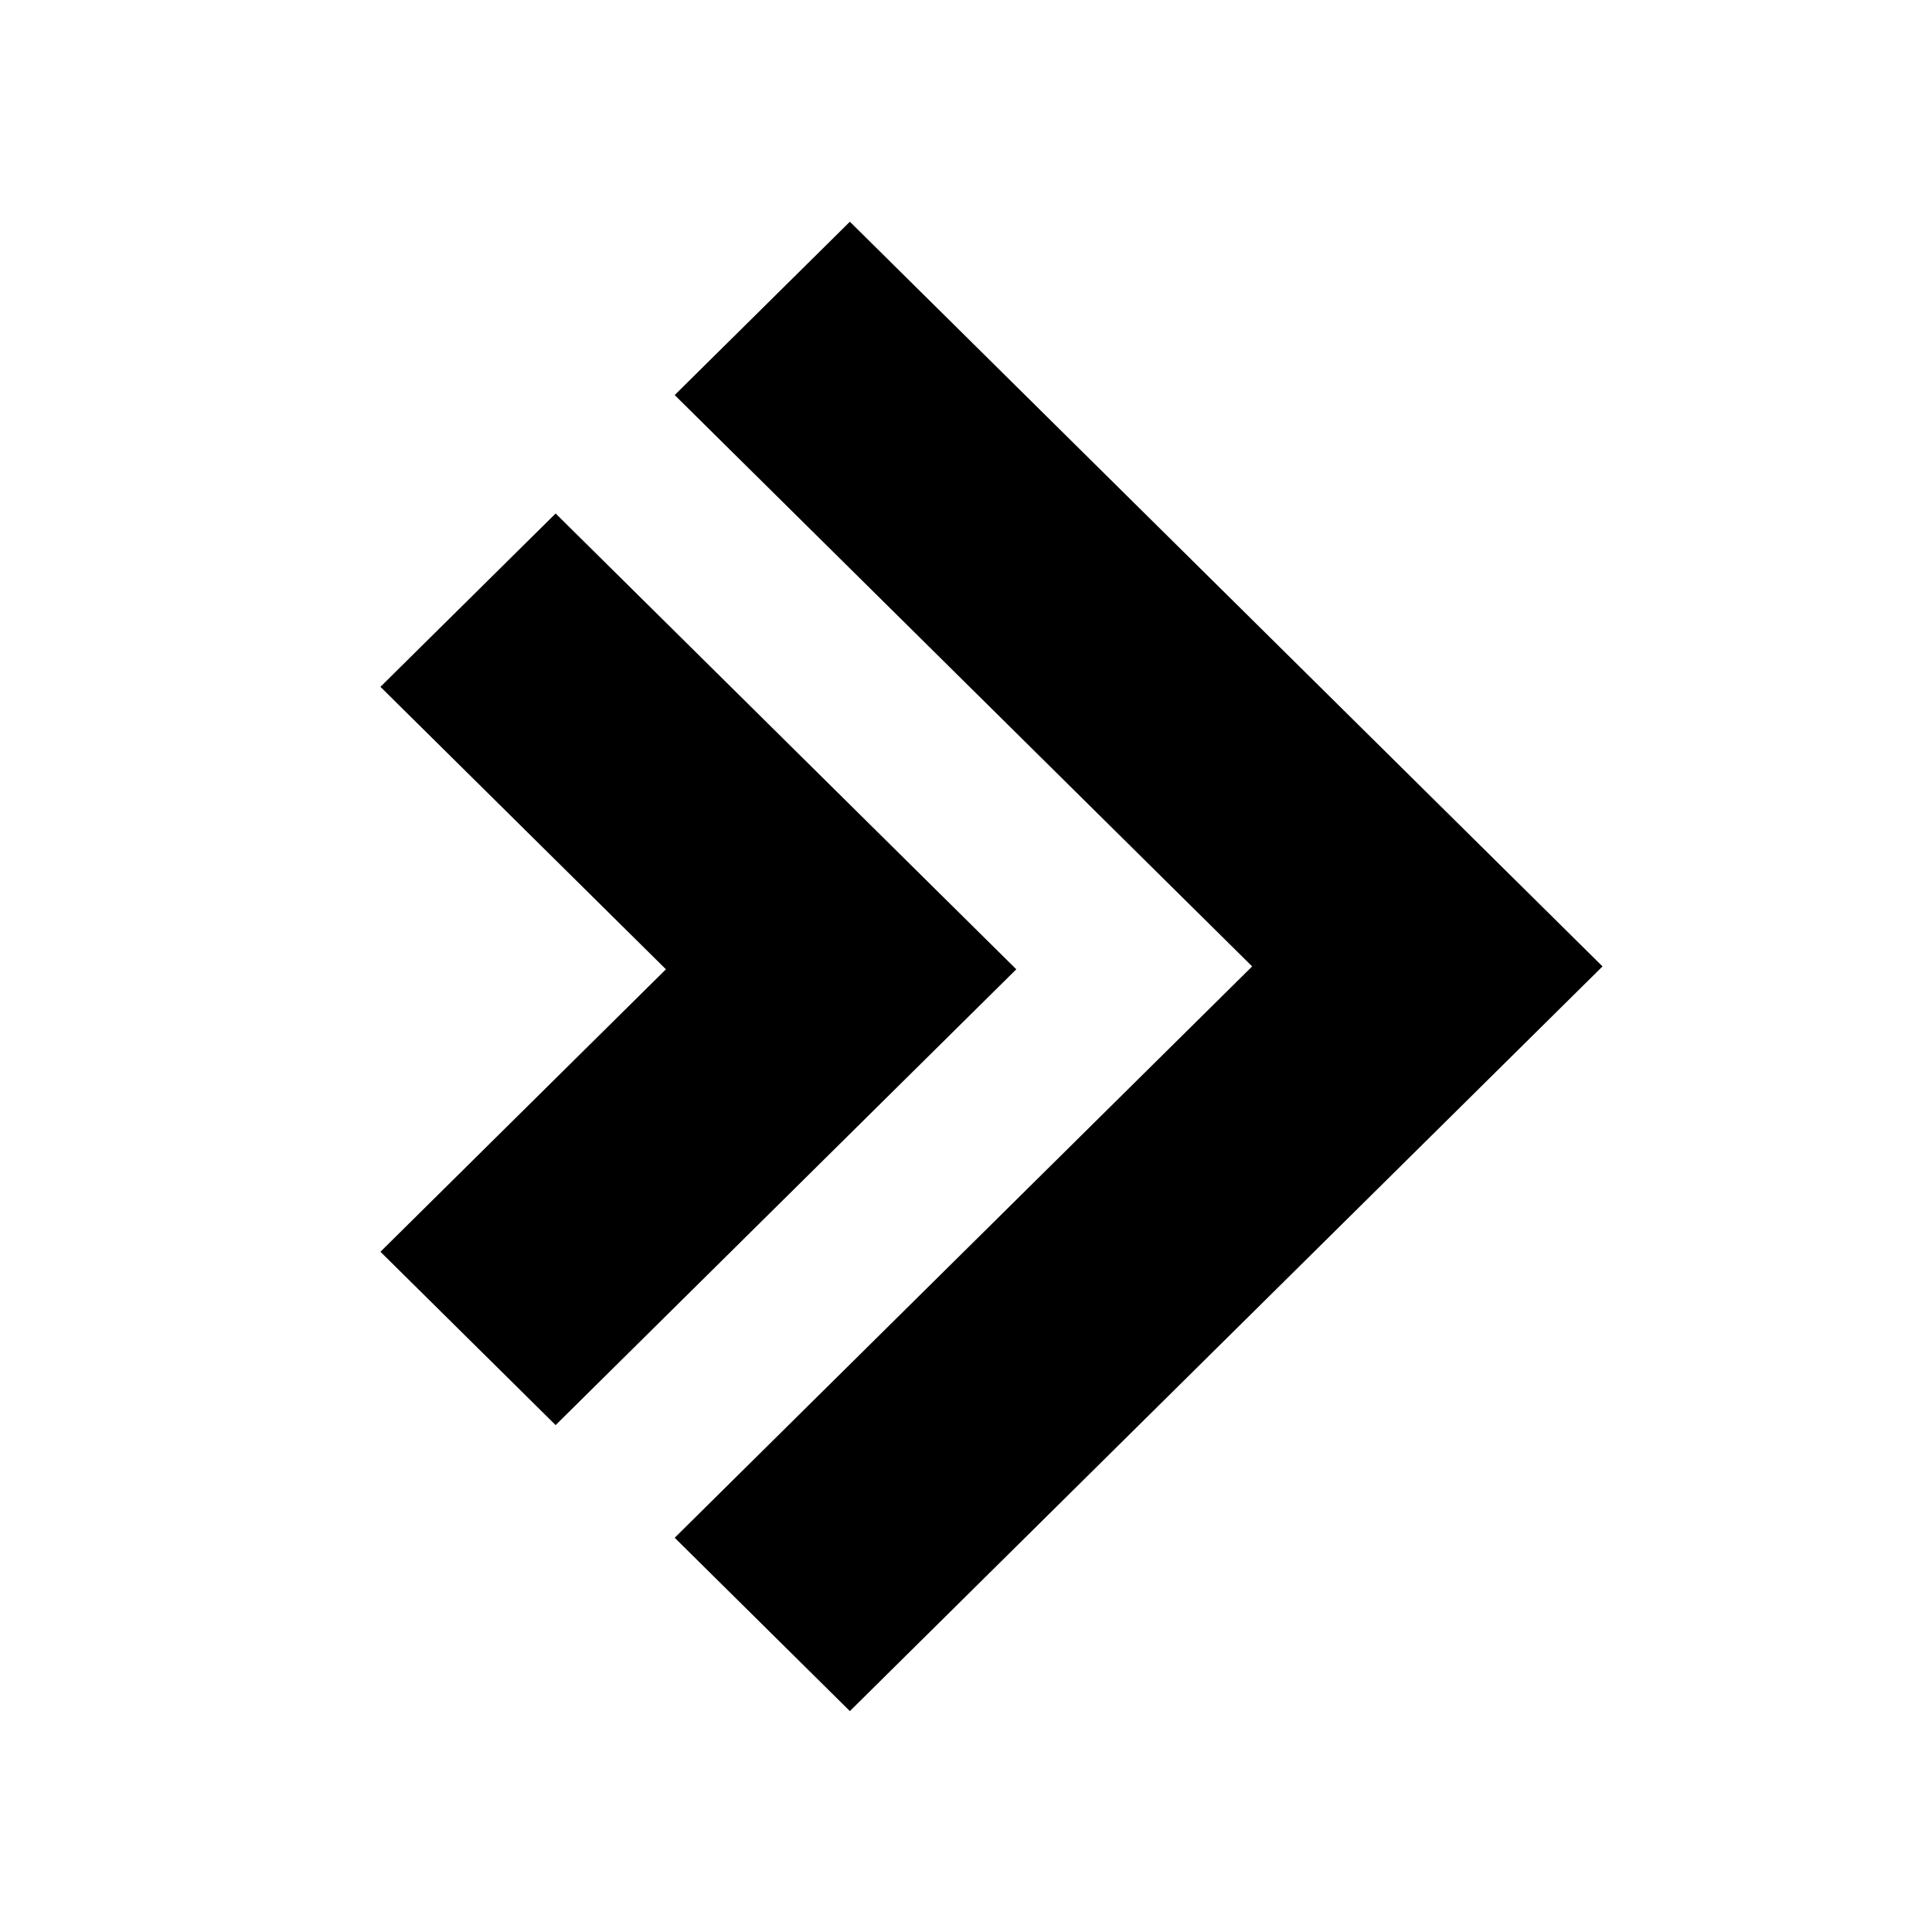
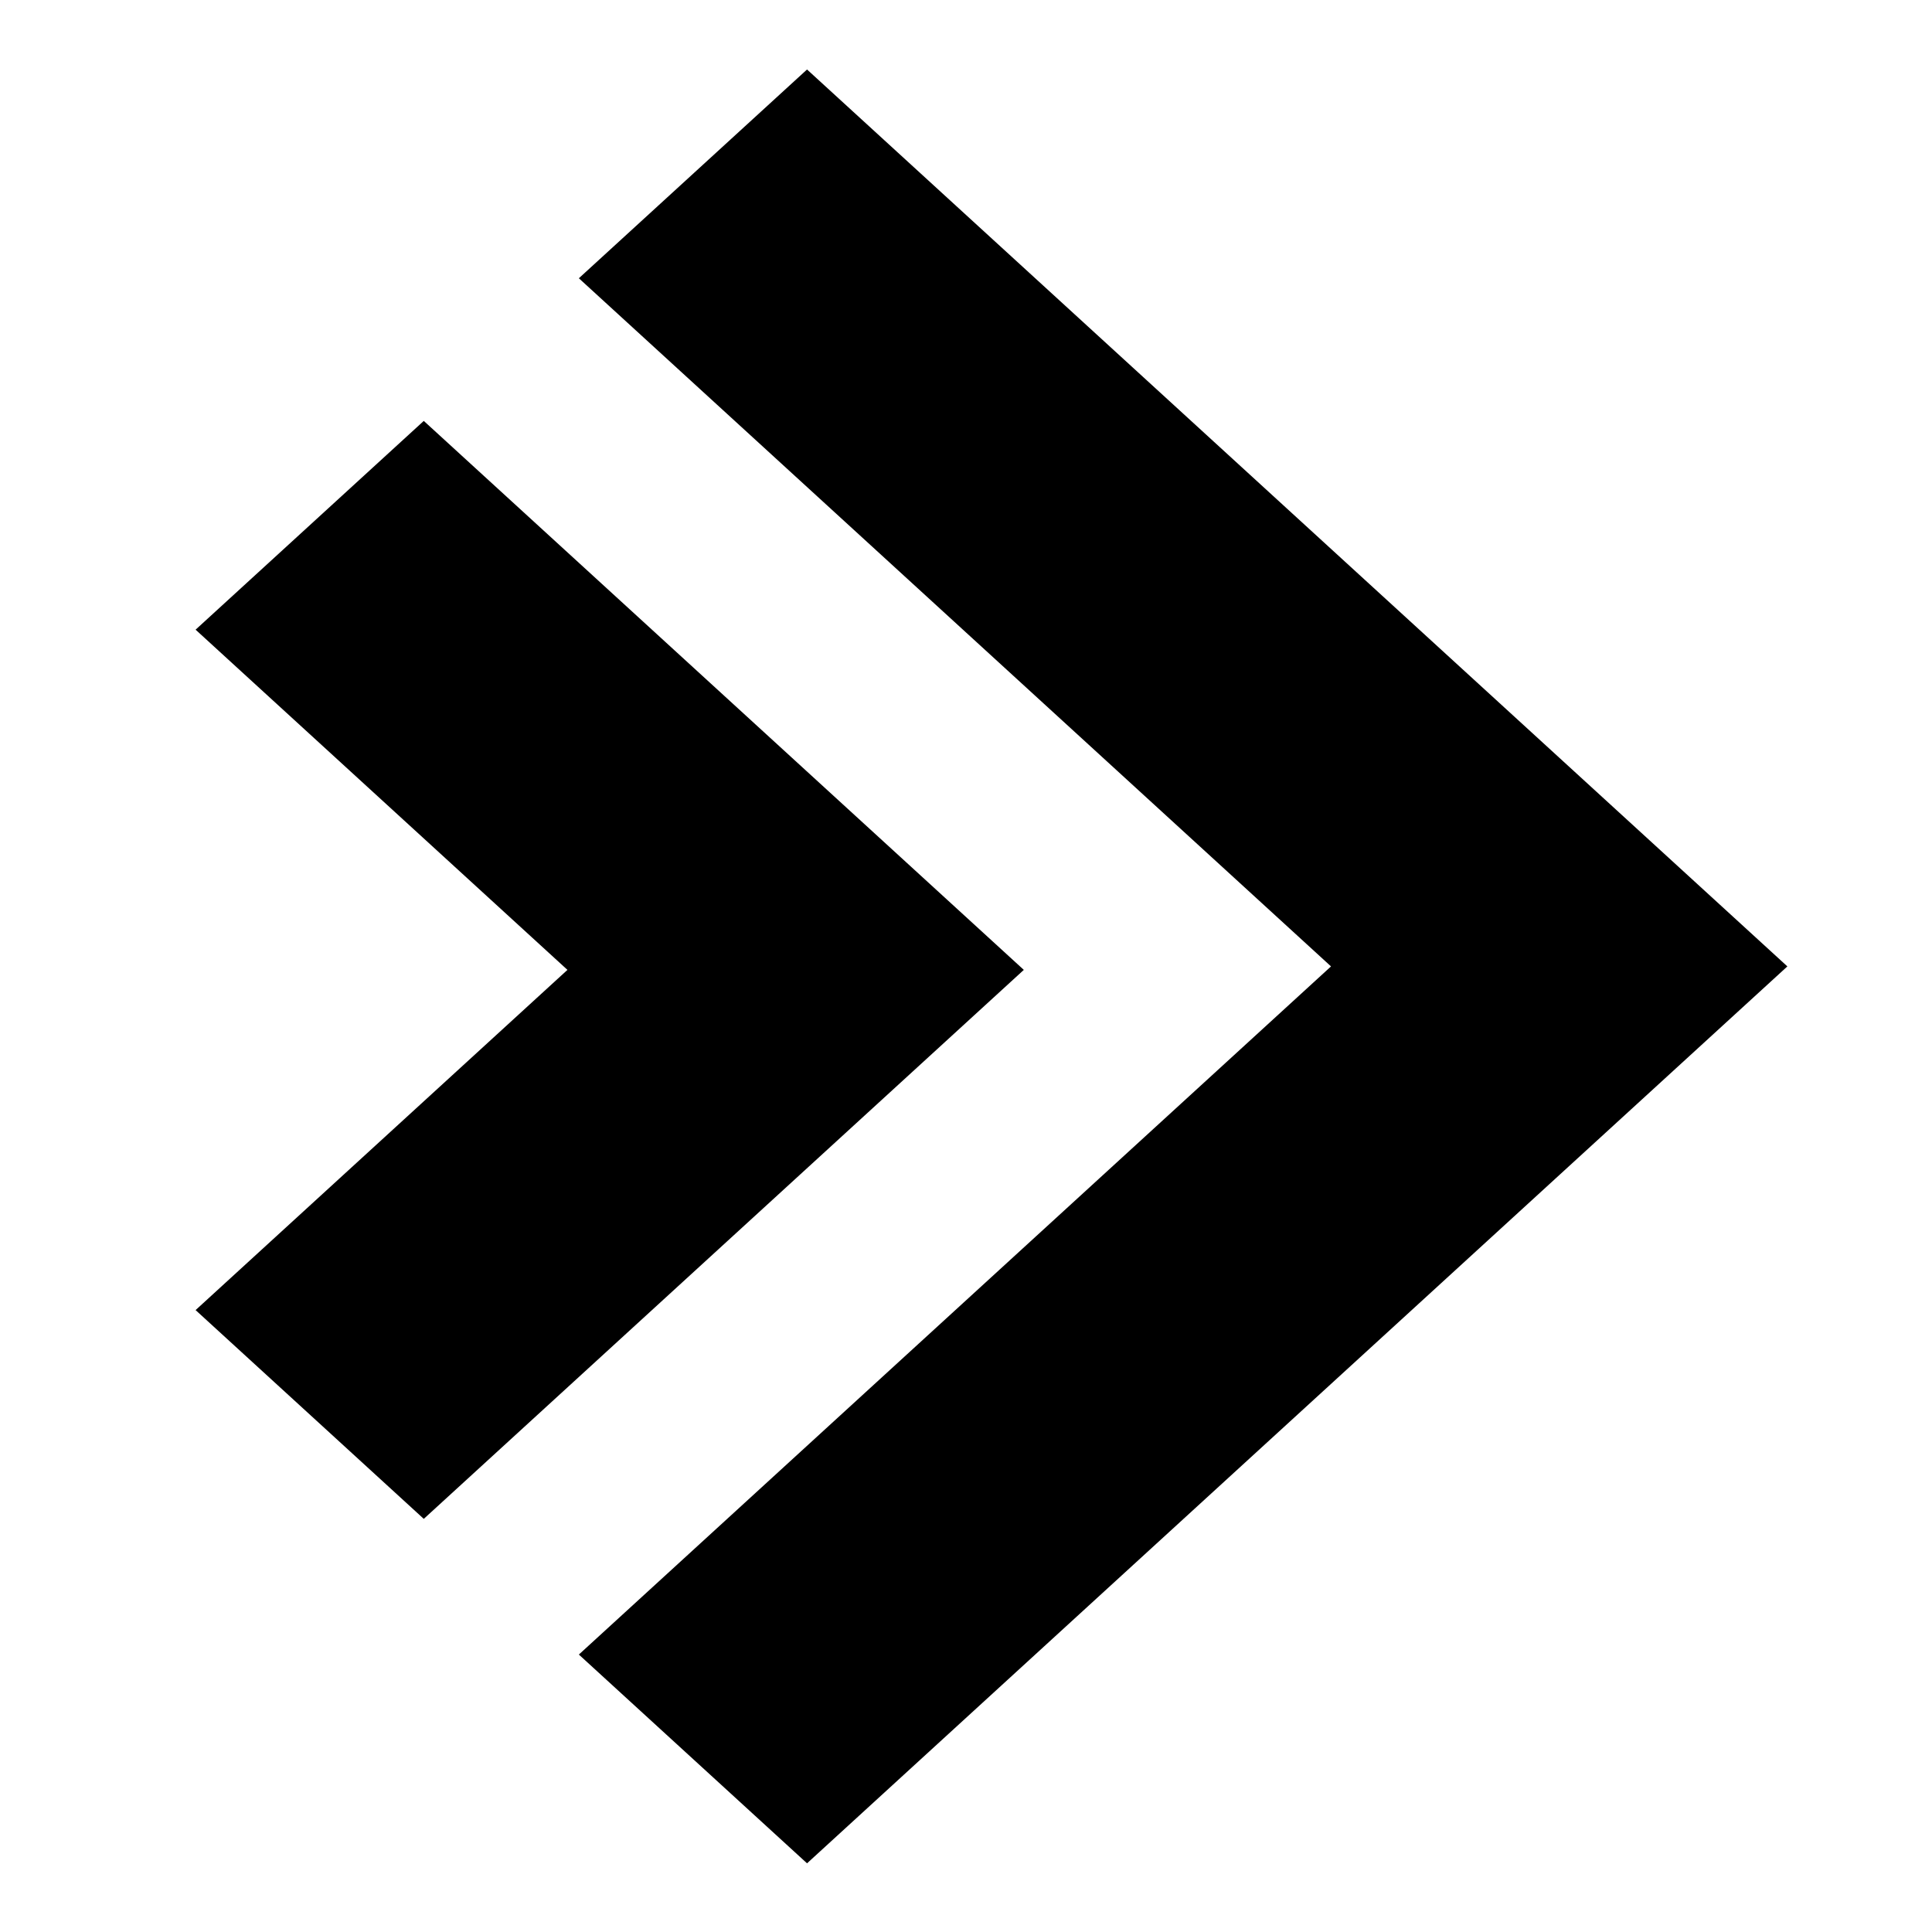
<svg xmlns="http://www.w3.org/2000/svg" width="360" height="360" viewBox="0 0 95.25 95.25" version="1.1" id="svg8">
  <defs id="defs2">
    <style id="style1767">.cls-1{fill:#e42b2b;fill-rule:evenodd;}</style>
  </defs>
  <g id="layer1" style="opacity:1" transform="translate(41.50204,14.63289)">
    <g id="g848" transform="matrix(0.2992127,0,0,0.2960482,-26.92207,-9.759597)">
-       <g id="g986" transform="translate(-19.27678,-5.291667)" style="fill:#000000;fill-opacity:1">
+       <g id="g986" transform="matrix(1.302517,0,0,1.204421,-59.78852,-35.90716)" style="fill:#000000;fill-opacity:1">
        <path id="rect917" style="fill:#000000;fill-opacity:1;stroke-width:1.05" d="M 514.166,132.123 405.068,241.221 764.684,600.836 405.068,960.449 514.166,1069.545 873.779,709.932 982.877,600.834 873.779,491.738 Z M 330.924,315.77 221.826,424.867 399.613,602.652 221.826,780.439 330.924,889.537 508.711,711.75 617.807,602.652 508.711,493.557 Z" transform="matrix(0.2645833,0,0,0.2645833,-25.45671,-9.203723)" />
      </g>
    </g>
    <path style="fill:#000000;stroke-width:0.265" id="path915" d="" />
  </g>
</svg>
